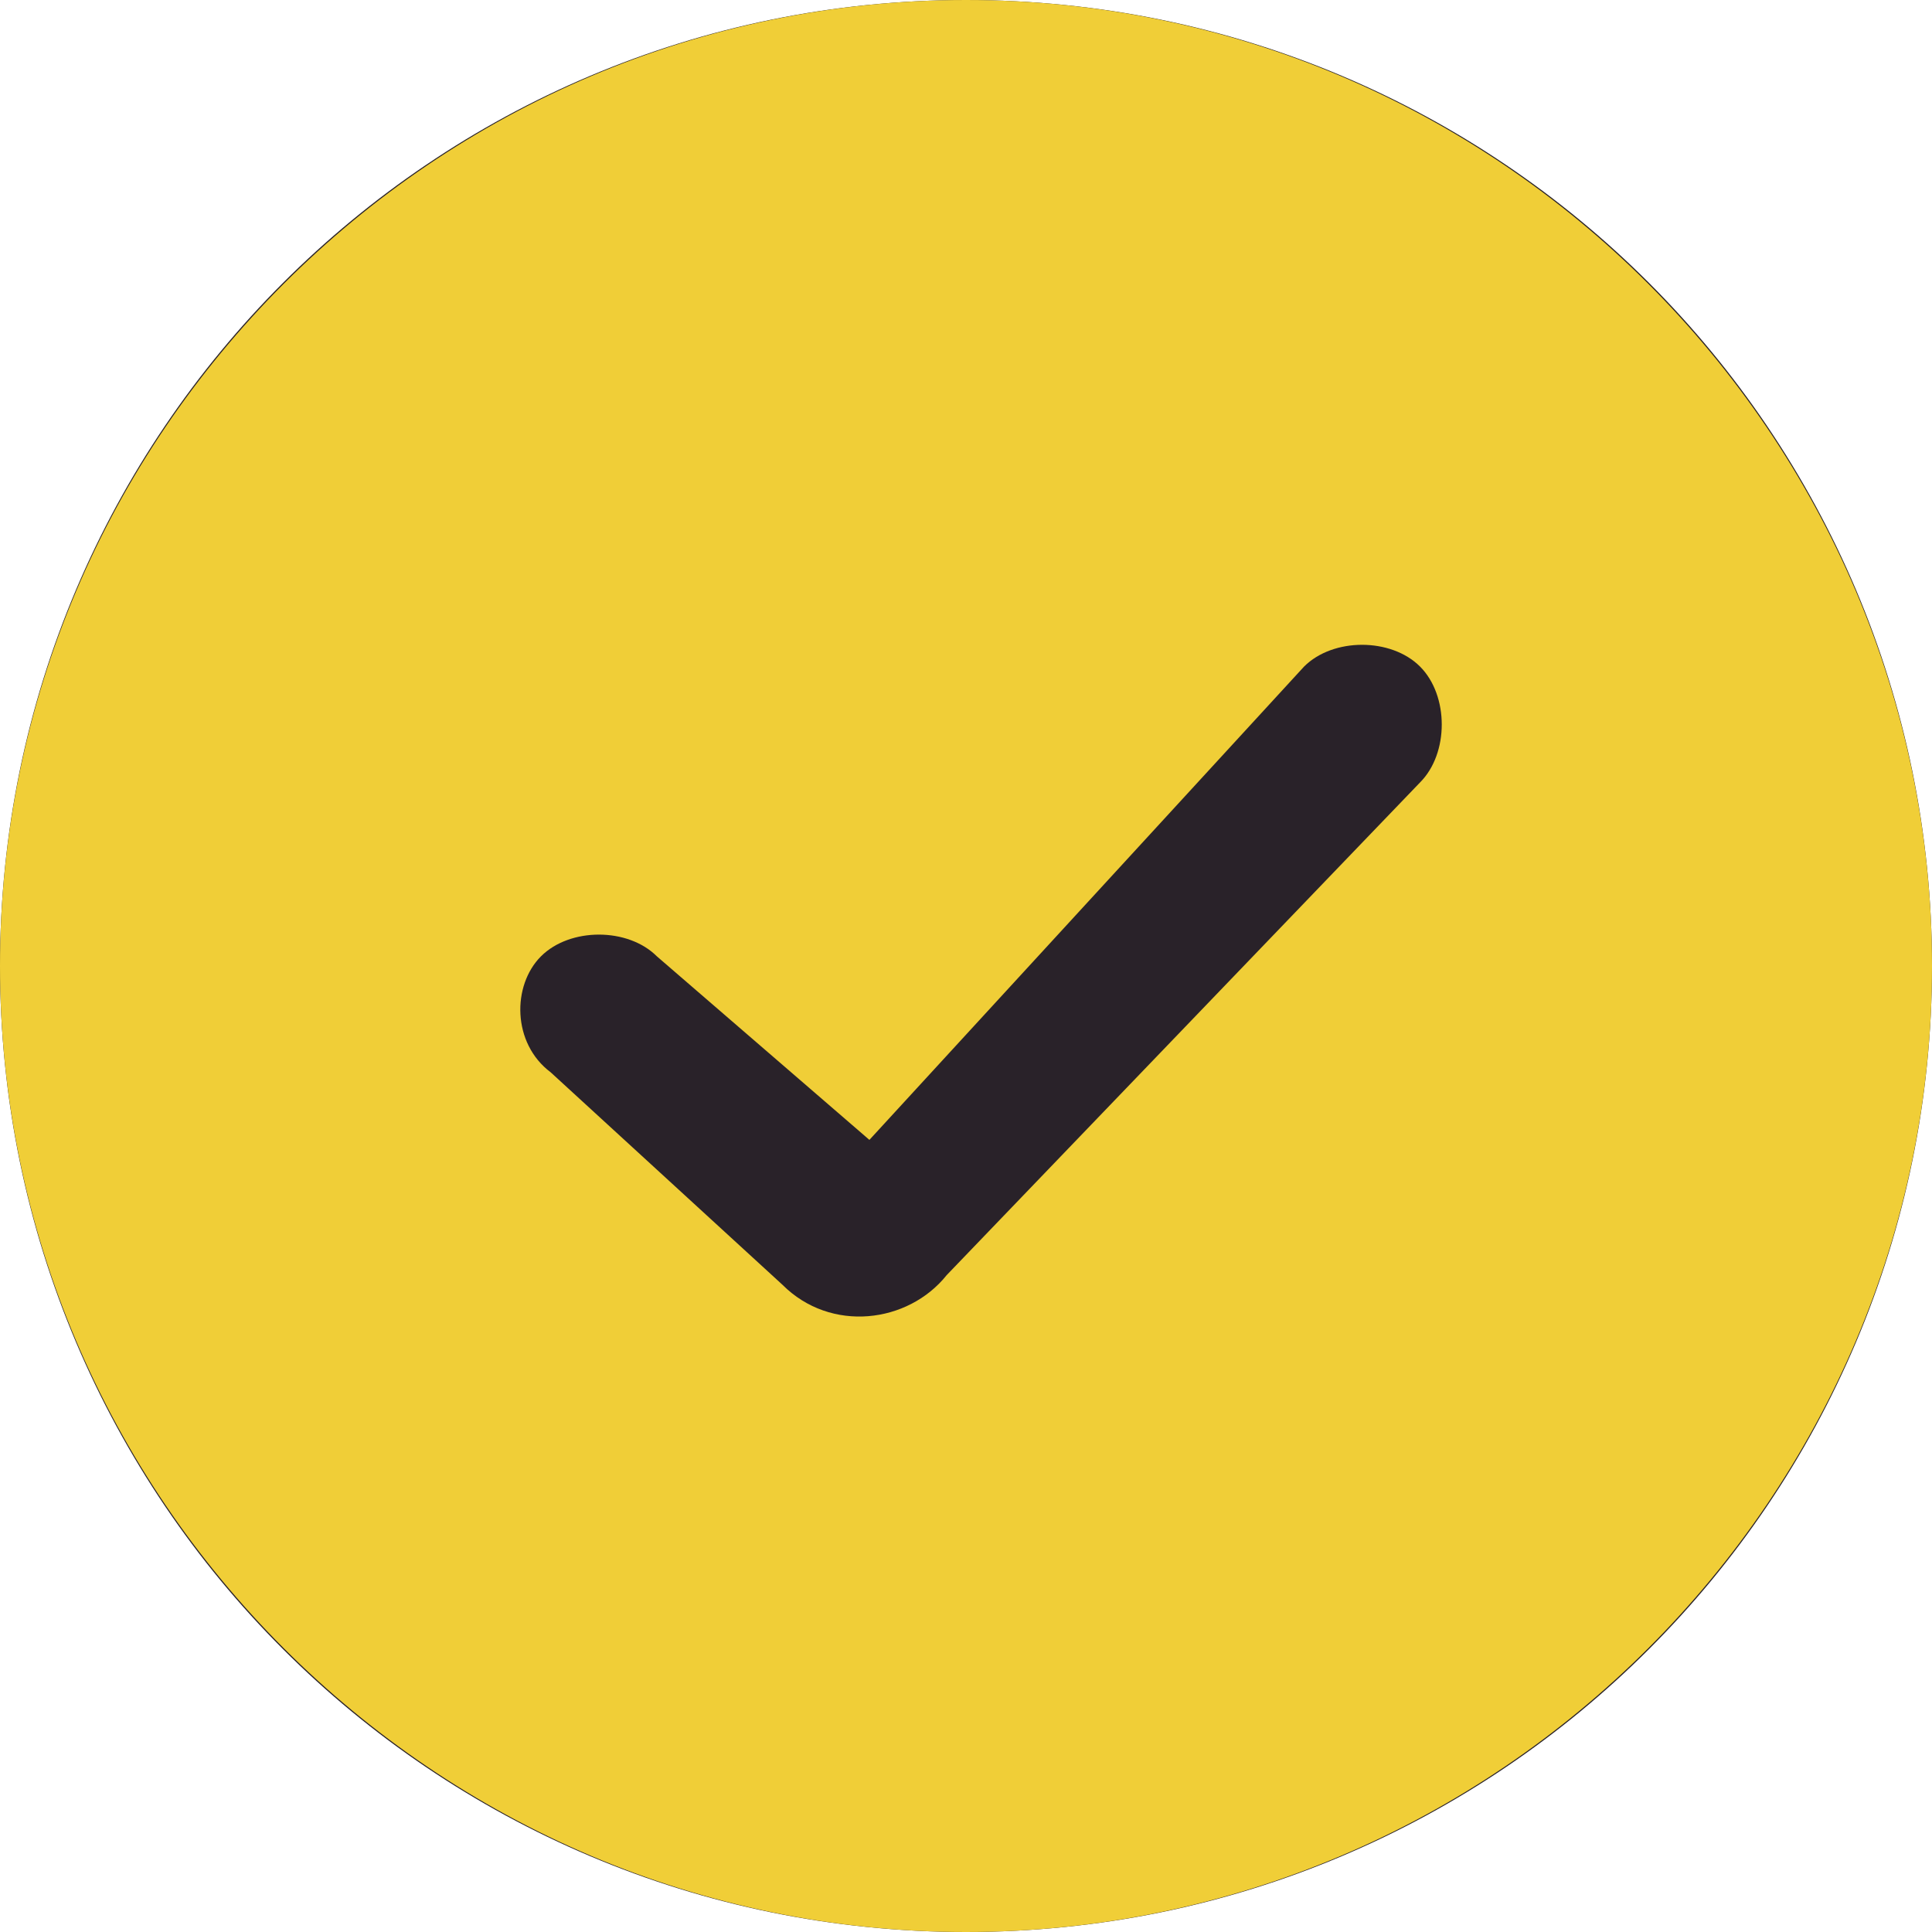
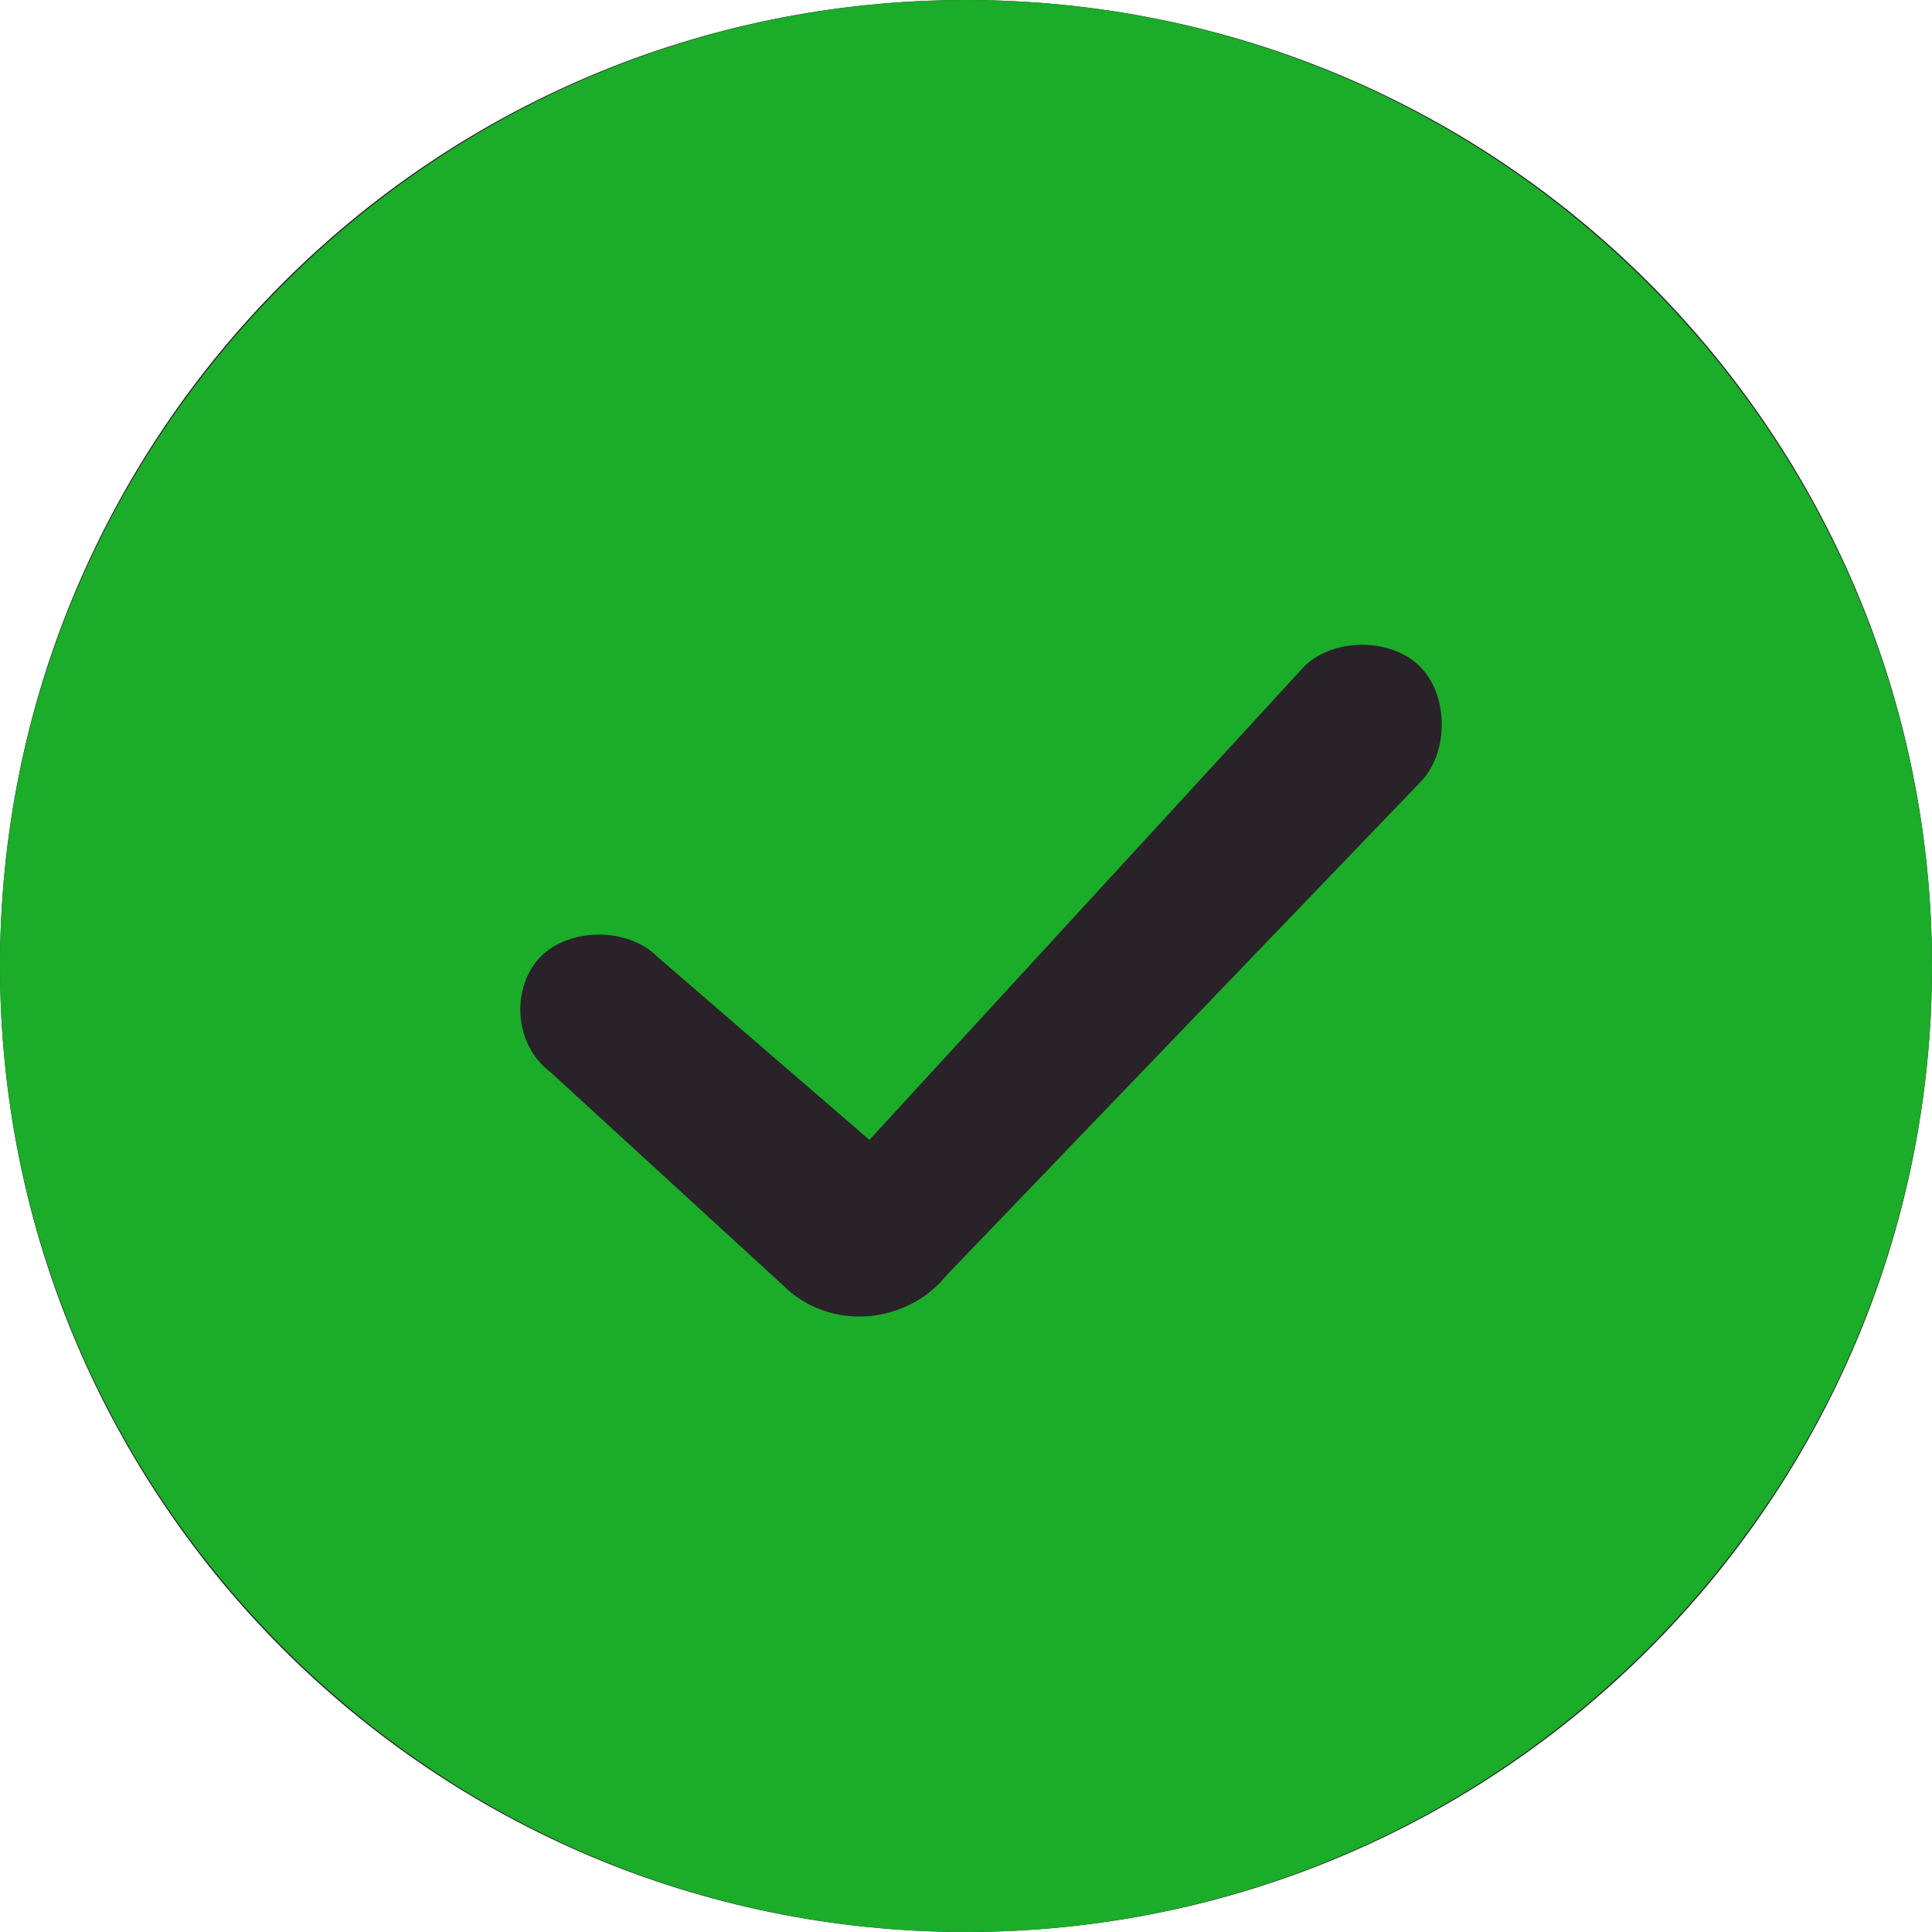
<svg xmlns="http://www.w3.org/2000/svg" version="1.1" id="圖層_1" x="0px" y="0px" viewBox="0 0 20 20" style="enable-background:new 0 0 20 20;" xml:space="preserve">
  <style type="text/css">
	.st0{fill:#292229;}
- 	.st1{fill-rule:evenodd;clip-rule:evenodd;fill:#F0CE37;}
+ 	.st1{fill-rule:evenodd;clip-rule:evenodd;fill:#1BAC29;}
</style>
  <circle class="st0" cx="10" cy="10" r="10" />
  <path class="st1" d="M10,20c5.5,0,10-4.5,10-10c0-5.5-4.5-10-10-10C4.5,0,0,4.5,0,10C0,15.5,4.5,20,10,20z M6.8,9.9  C6.5,9.6,5.9,9.6,5.6,9.9c-0.3,0.3-0.3,0.9,0.1,1.2l2.4,2.2c0.5,0.5,1.3,0.4,1.7-0.1l4.9-5.1c0.3-0.3,0.3-0.9,0-1.2  c-0.3-0.3-0.9-0.3-1.2,0L9,11.8L6.8,9.9z" />
</svg>
